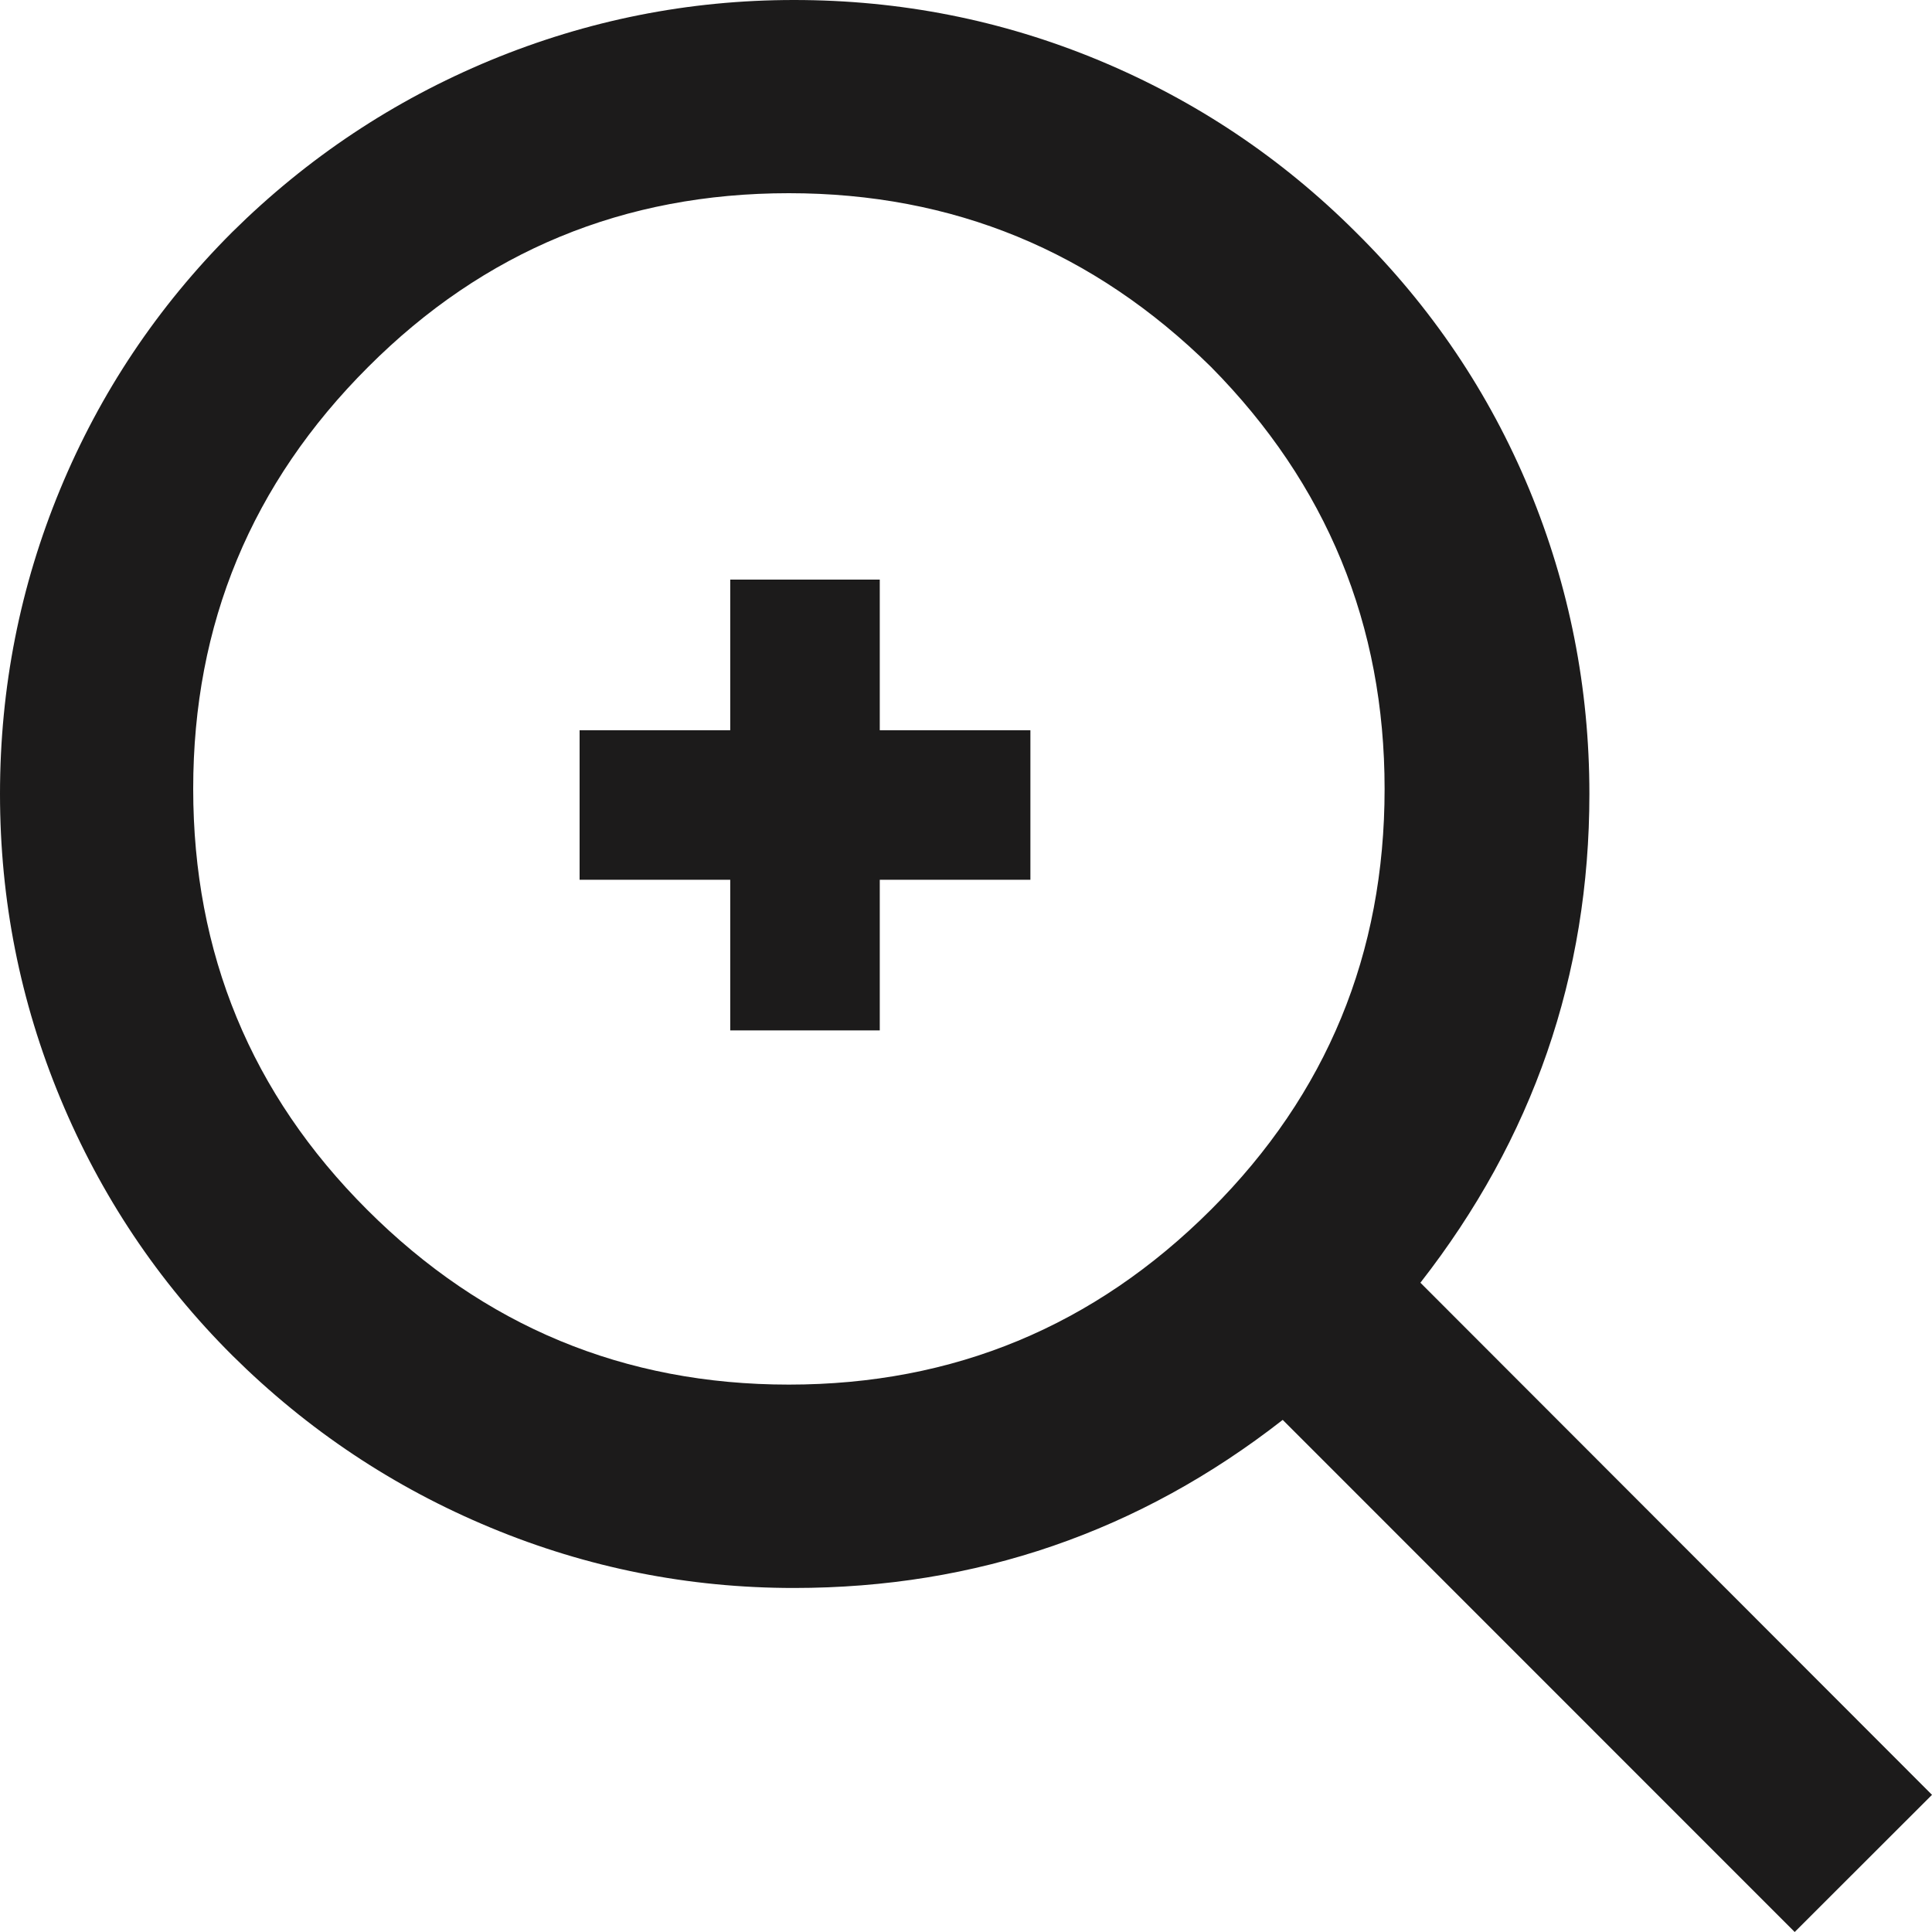
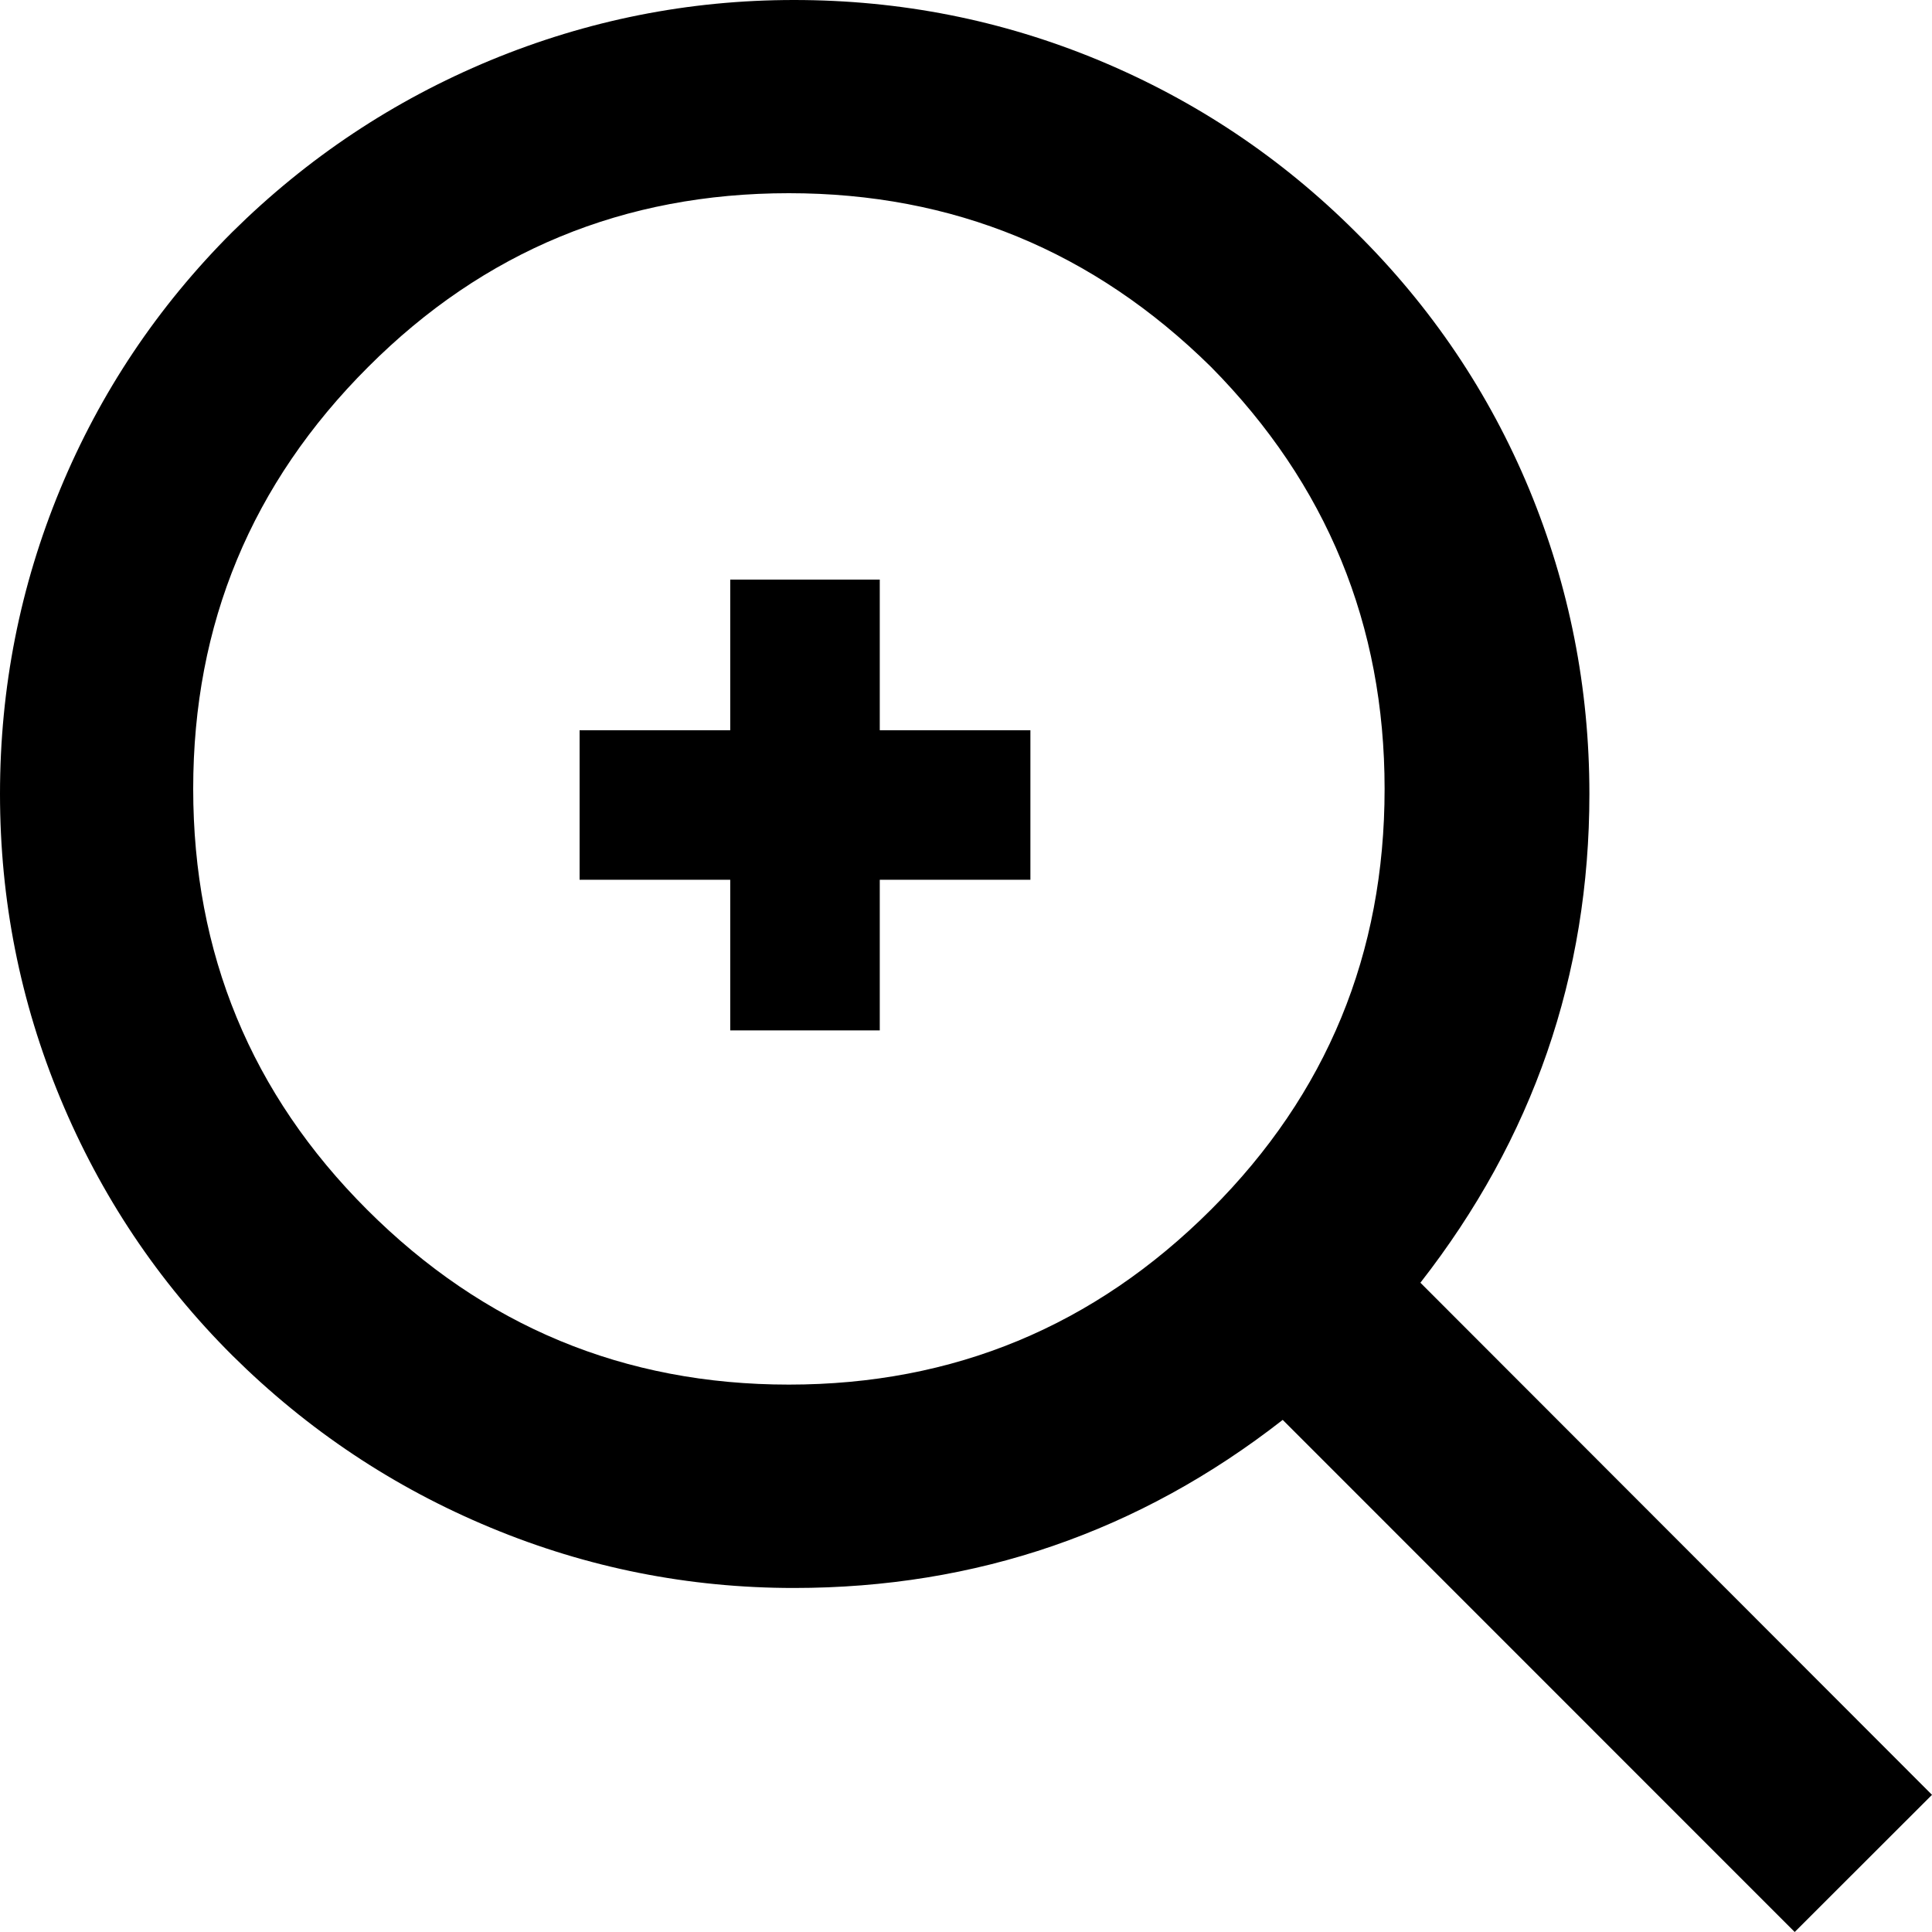
<svg xmlns="http://www.w3.org/2000/svg" width="60" height="60" viewBox="0 0 60 60">
  <g fill="none" fill-rule="evenodd">
-     <path fill="#1c1b1b" fill-rule="nonzero" d="M60,55.74 L55.736,60 L39.836,44.096 C35.384,47.572 30.32,49.316 24.656,49.316 C21.388,49.316 18.244,48.692 15.24,47.444 C12.232,46.196 9.556,44.416 7.216,42.096 C4.9,39.788 3.124,37.12 1.876,34.116 C0.624,31.104 0,27.948 0,24.656 C0,21.356 0.624,18.204 1.868,15.196 C3.112,12.192 4.892,9.528 7.208,7.212 C9.548,4.896 12.224,3.12 15.232,1.872 C18.244,0.628 21.384,0 24.656,0 C27.956,0 31.108,0.62 34.124,1.872 C37.124,3.12 39.788,4.896 42.108,7.212 C44.448,9.528 46.244,12.192 47.492,15.196 C48.736,18.204 49.36,21.36 49.36,24.656 C49.36,30.292 47.608,35.356 44.112,39.836 L60,55.74 Z M11.399,37.566 C15.017,41.183 19.385,43 24.498,43 C29.623,43 33.987,41.183 37.609,37.566 C41.207,33.972 43,29.617 43,24.5 C43,19.407 41.207,15.036 37.609,11.395 C33.959,7.797 29.596,6 24.498,6 C19.381,6 15.025,7.801 11.435,11.395 C7.813,15.012 6,19.375 6,24.496 C6,29.609 7.801,33.972 11.399,37.566 Z" />
-     <polygon fill="#1c1b1b" points="32 22.678 27.322 22.678 27.322 18 22.678 18 22.678 22.678 18 22.678 18 27.322 22.678 27.322 22.678 32 27.322 32 27.322 27.322 32 27.322" />
+     <path fill="#000000" fill-rule="nonzero" d="M60,55.74 L55.736,60 L39.836,44.096 C35.384,47.572 30.32,49.316 24.656,49.316 C21.388,49.316 18.244,48.692 15.24,47.444 C12.232,46.196 9.556,44.416 7.216,42.096 C4.9,39.788 3.124,37.12 1.876,34.116 C0.624,31.104 0,27.948 0,24.656 C0,21.356 0.624,18.204 1.868,15.196 C3.112,12.192 4.892,9.528 7.208,7.212 C9.548,4.896 12.224,3.12 15.232,1.872 C18.244,0.628 21.384,0 24.656,0 C27.956,0 31.108,0.62 34.124,1.872 C37.124,3.12 39.788,4.896 42.108,7.212 C44.448,9.528 46.244,12.192 47.492,15.196 C48.736,18.204 49.36,21.36 49.36,24.656 C49.36,30.292 47.608,35.356 44.112,39.836 L60,55.74 Z M11.399,37.566 C15.017,41.183 19.385,43 24.498,43 C29.623,43 33.987,41.183 37.609,37.566 C41.207,33.972 43,29.617 43,24.5 C43,19.407 41.207,15.036 37.609,11.395 C33.959,7.797 29.596,6 24.498,6 C19.381,6 15.025,7.801 11.435,11.395 C7.813,15.012 6,19.375 6,24.496 C6,29.609 7.801,33.972 11.399,37.566 Z" />
+     <polygon fill="#000000" points="32 22.678 27.322 22.678 27.322 18 22.678 18 22.678 22.678 18 22.678 18 27.322 22.678 27.322 22.678 32 27.322 32 27.322 27.322 32 27.322" />
  </g>
</svg>
